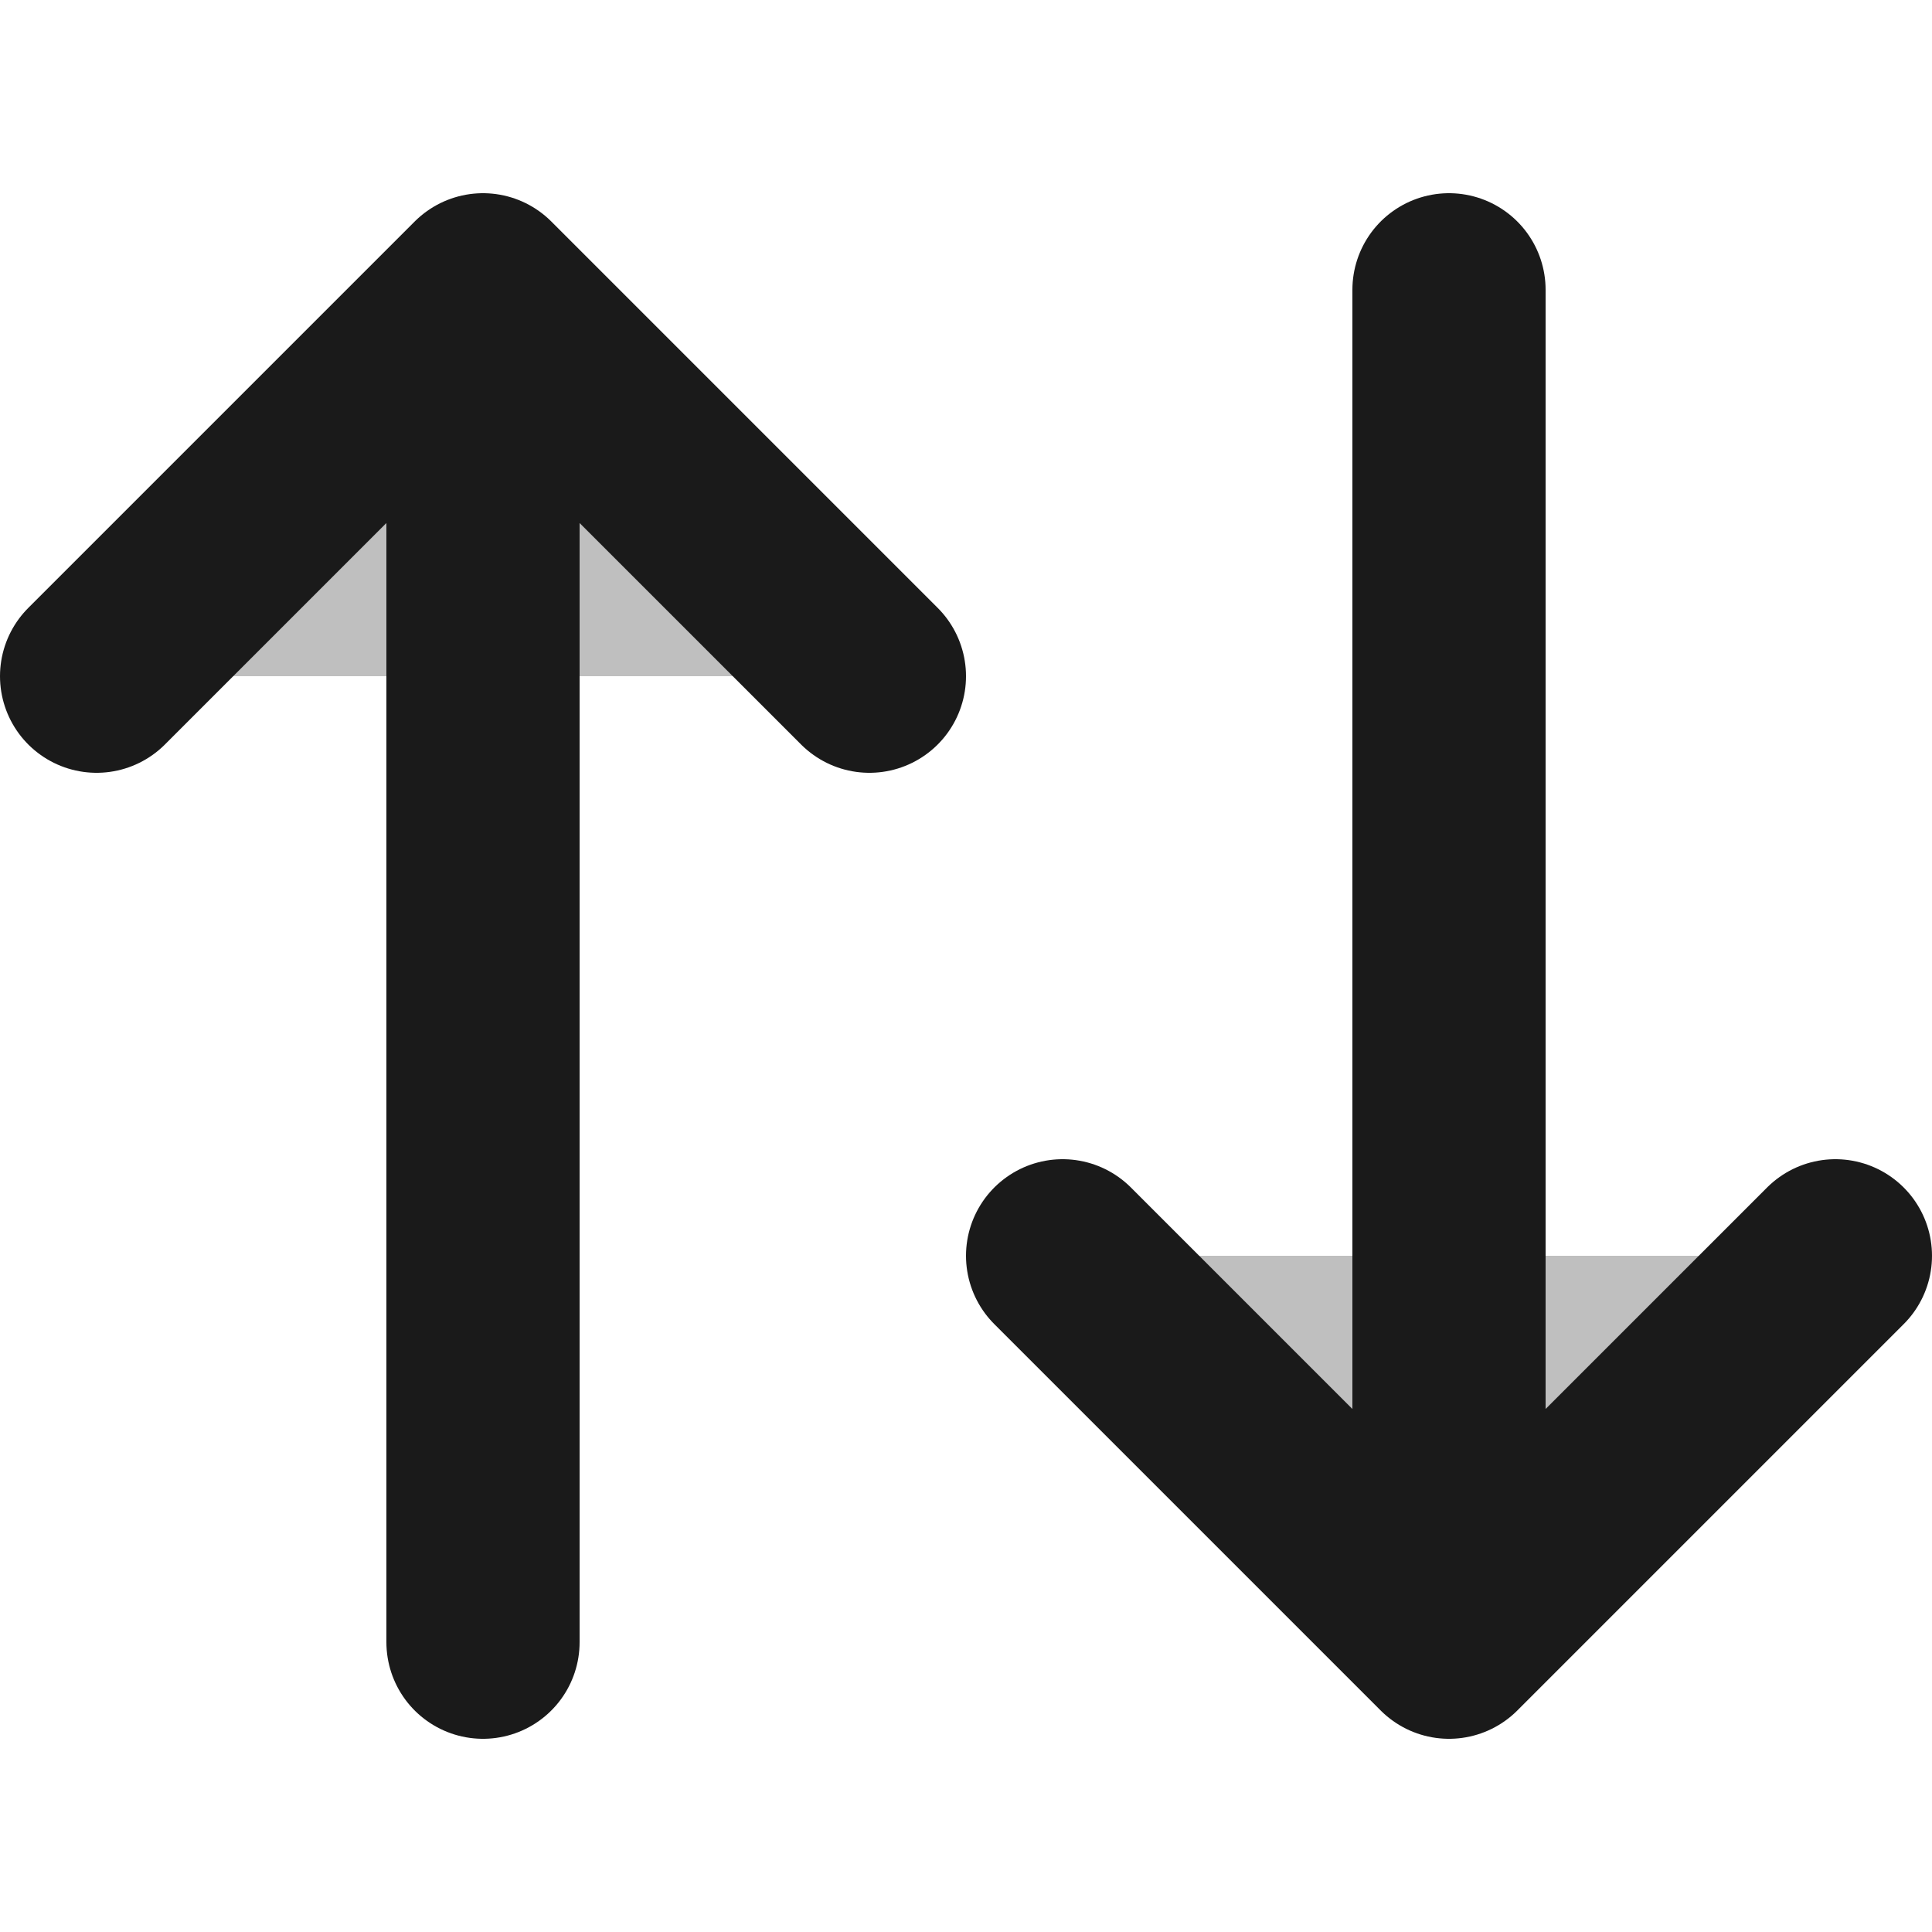
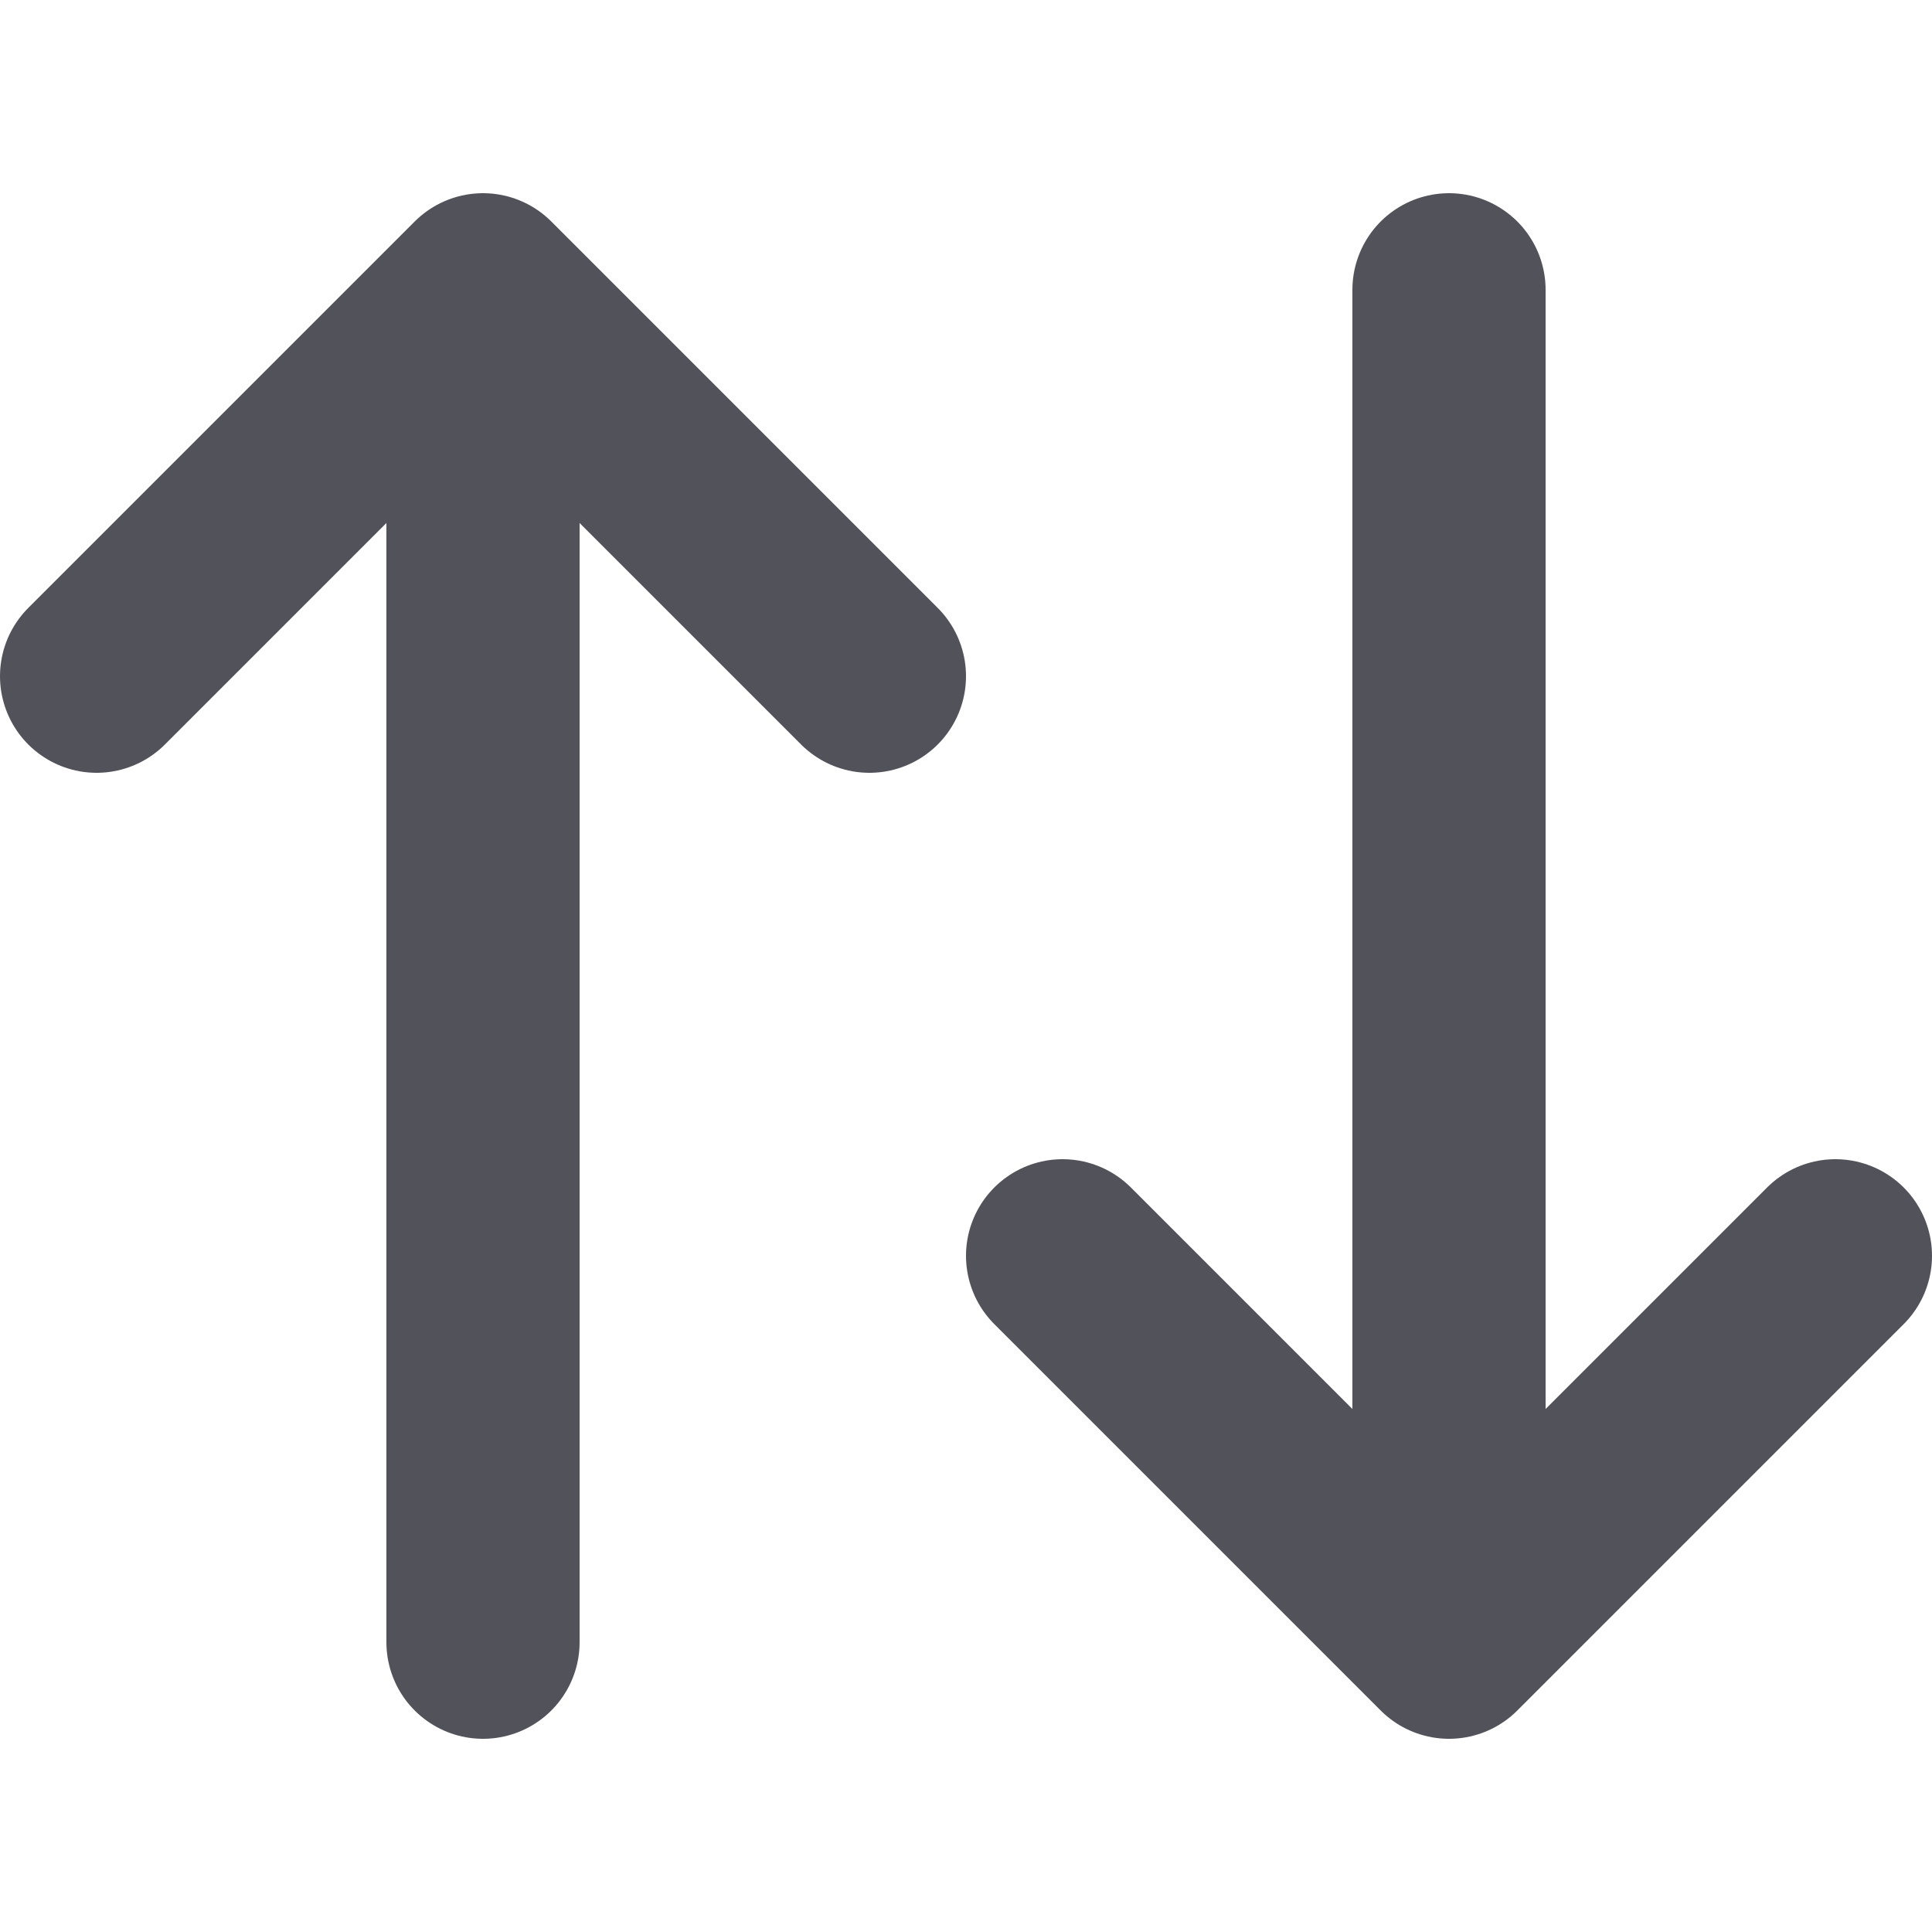
<svg xmlns="http://www.w3.org/2000/svg" width="20" height="20" viewBox="0 0 20 20" fill="none">
-   <path d="M1 7L5 3L9 7M5 3V17Z" fill="black" fill-opacity="0.25" />
-   <path d="M19 13L15 17L11 13M15 17V3Z" fill="black" fill-opacity="0.25" />
-   <path d="M9 7L5 3L1 7M5 3V17M11 13L15 17L19 13M15 17V3" stroke-width="2" stroke-linecap="round" stroke-linejoin="round" stroke="#1A1A1A" />
+   <path d="M9 7L5 3L1 7M5 3V17M11 13L15 17L19 13M15 17V3" stroke-width="2" stroke-linecap="round" stroke-linejoin="round" stroke="#52525B" />
</svg>
